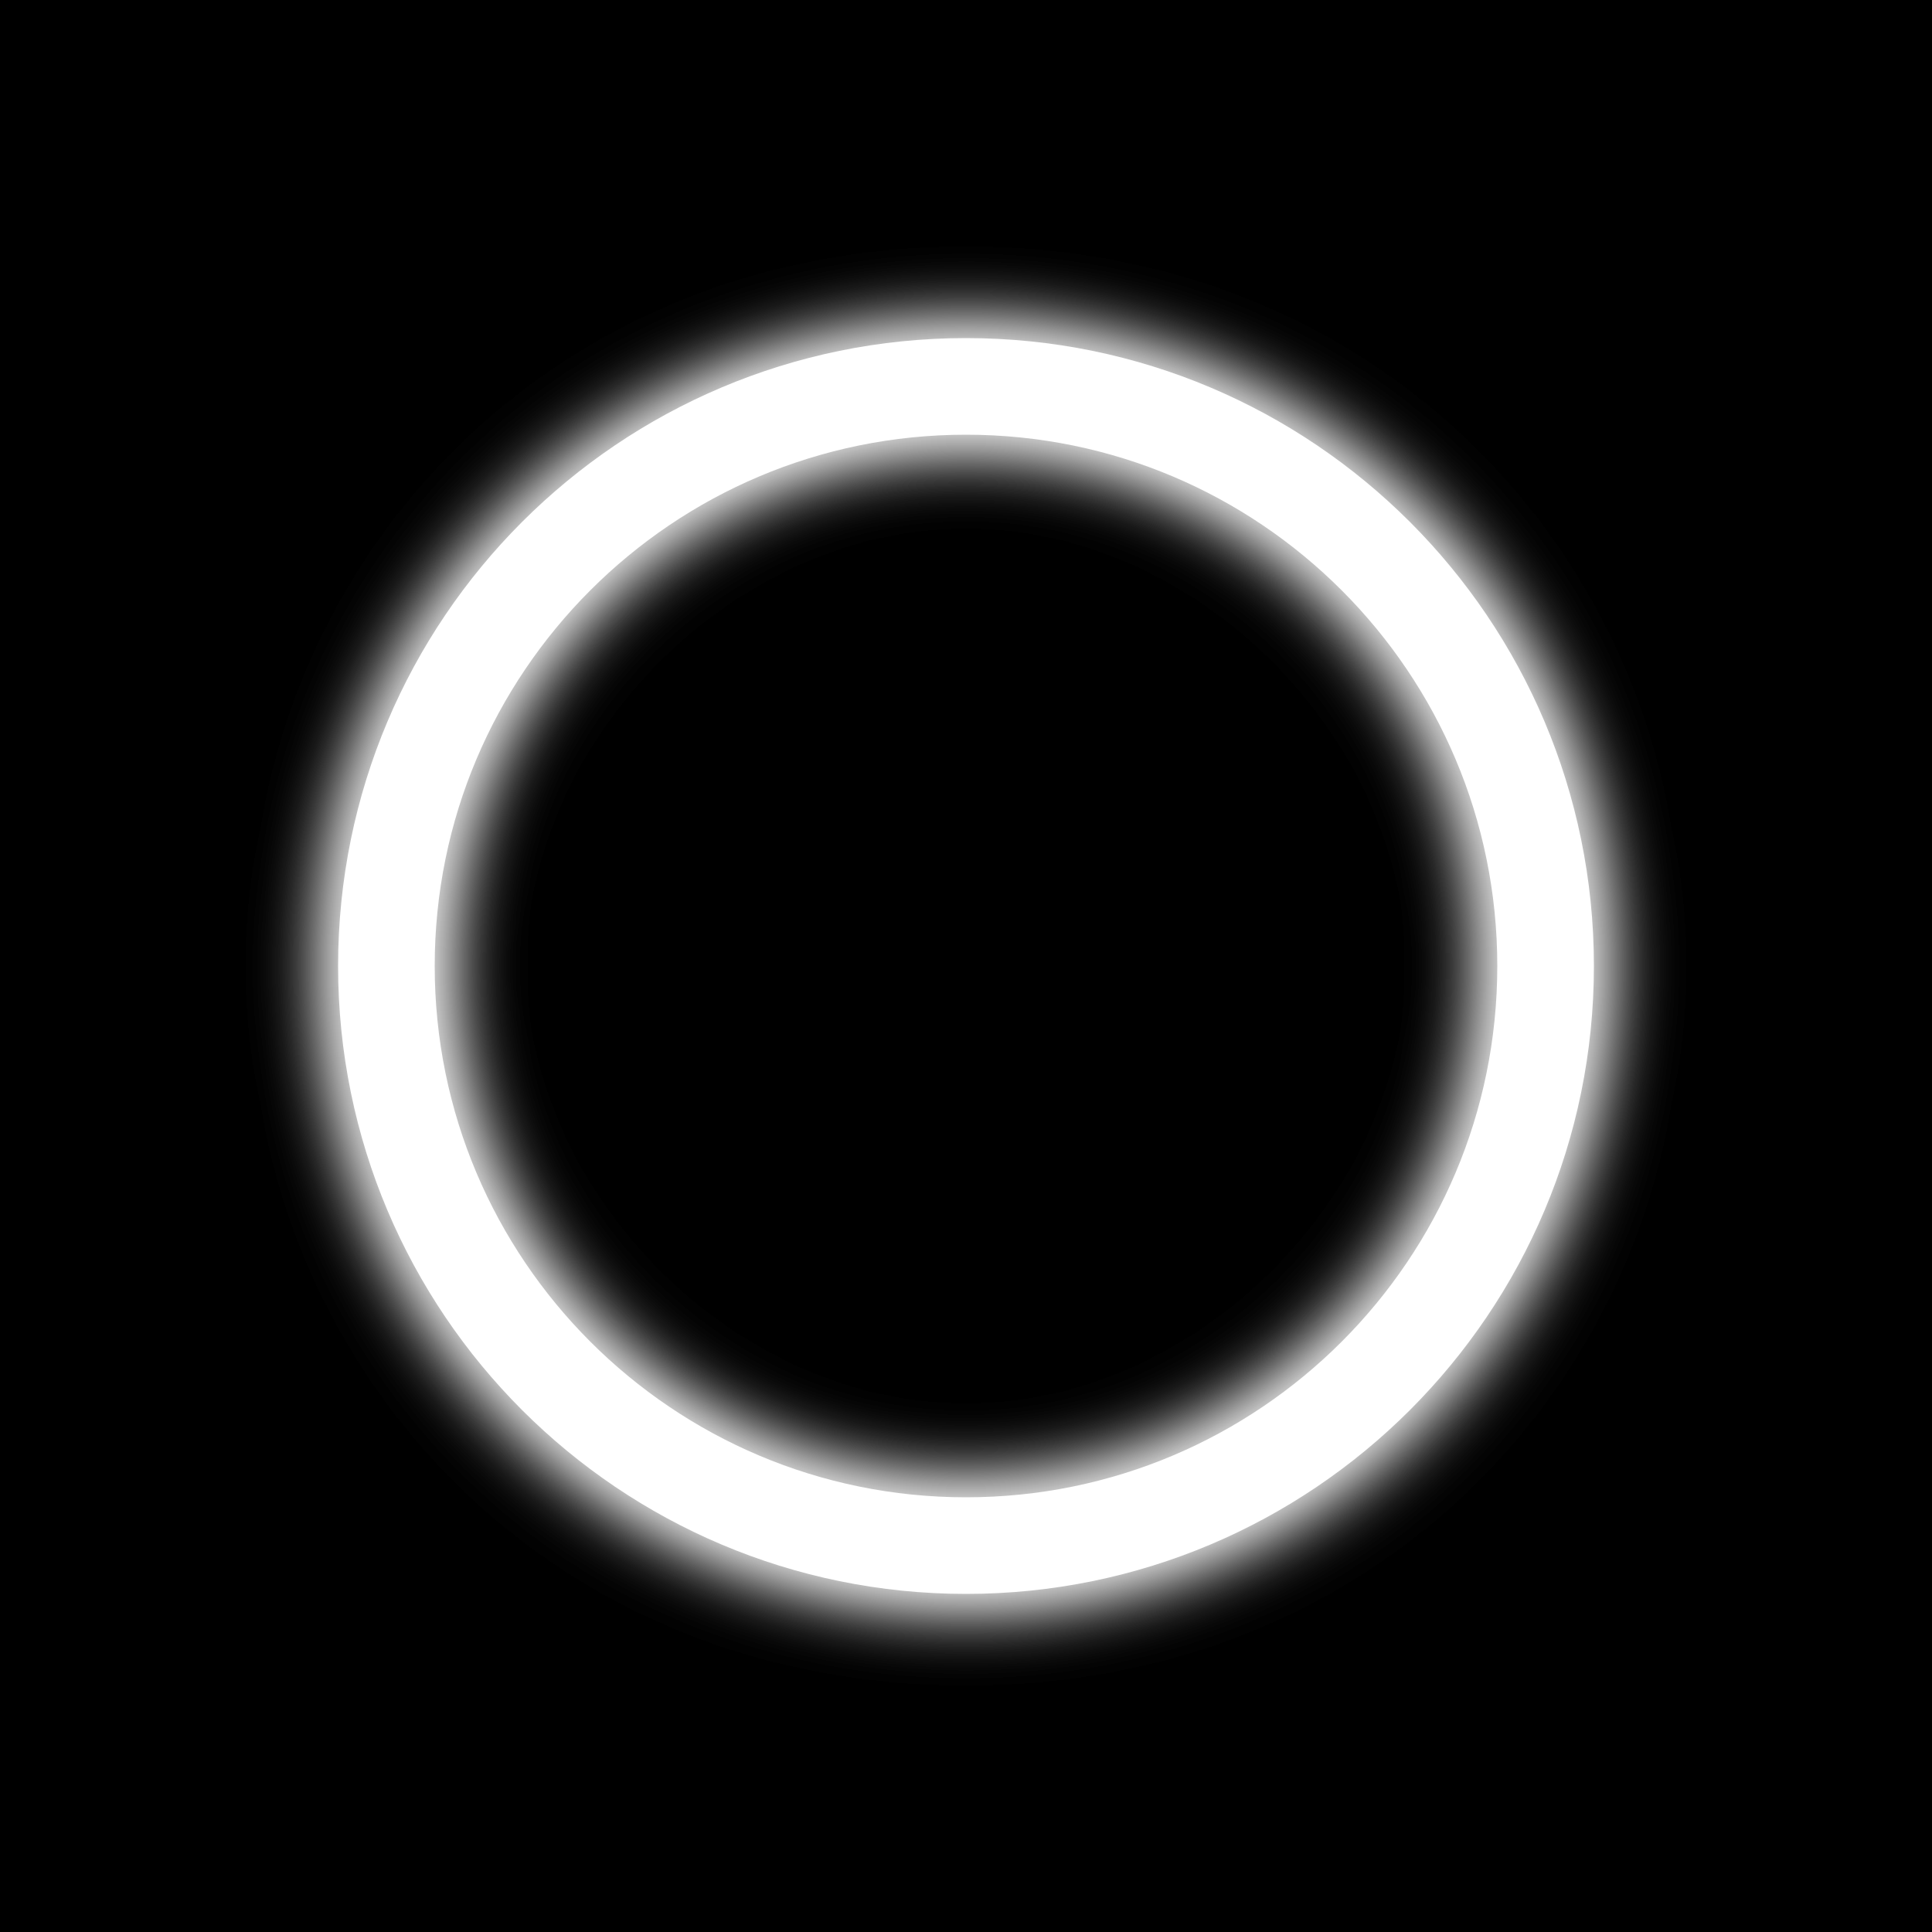
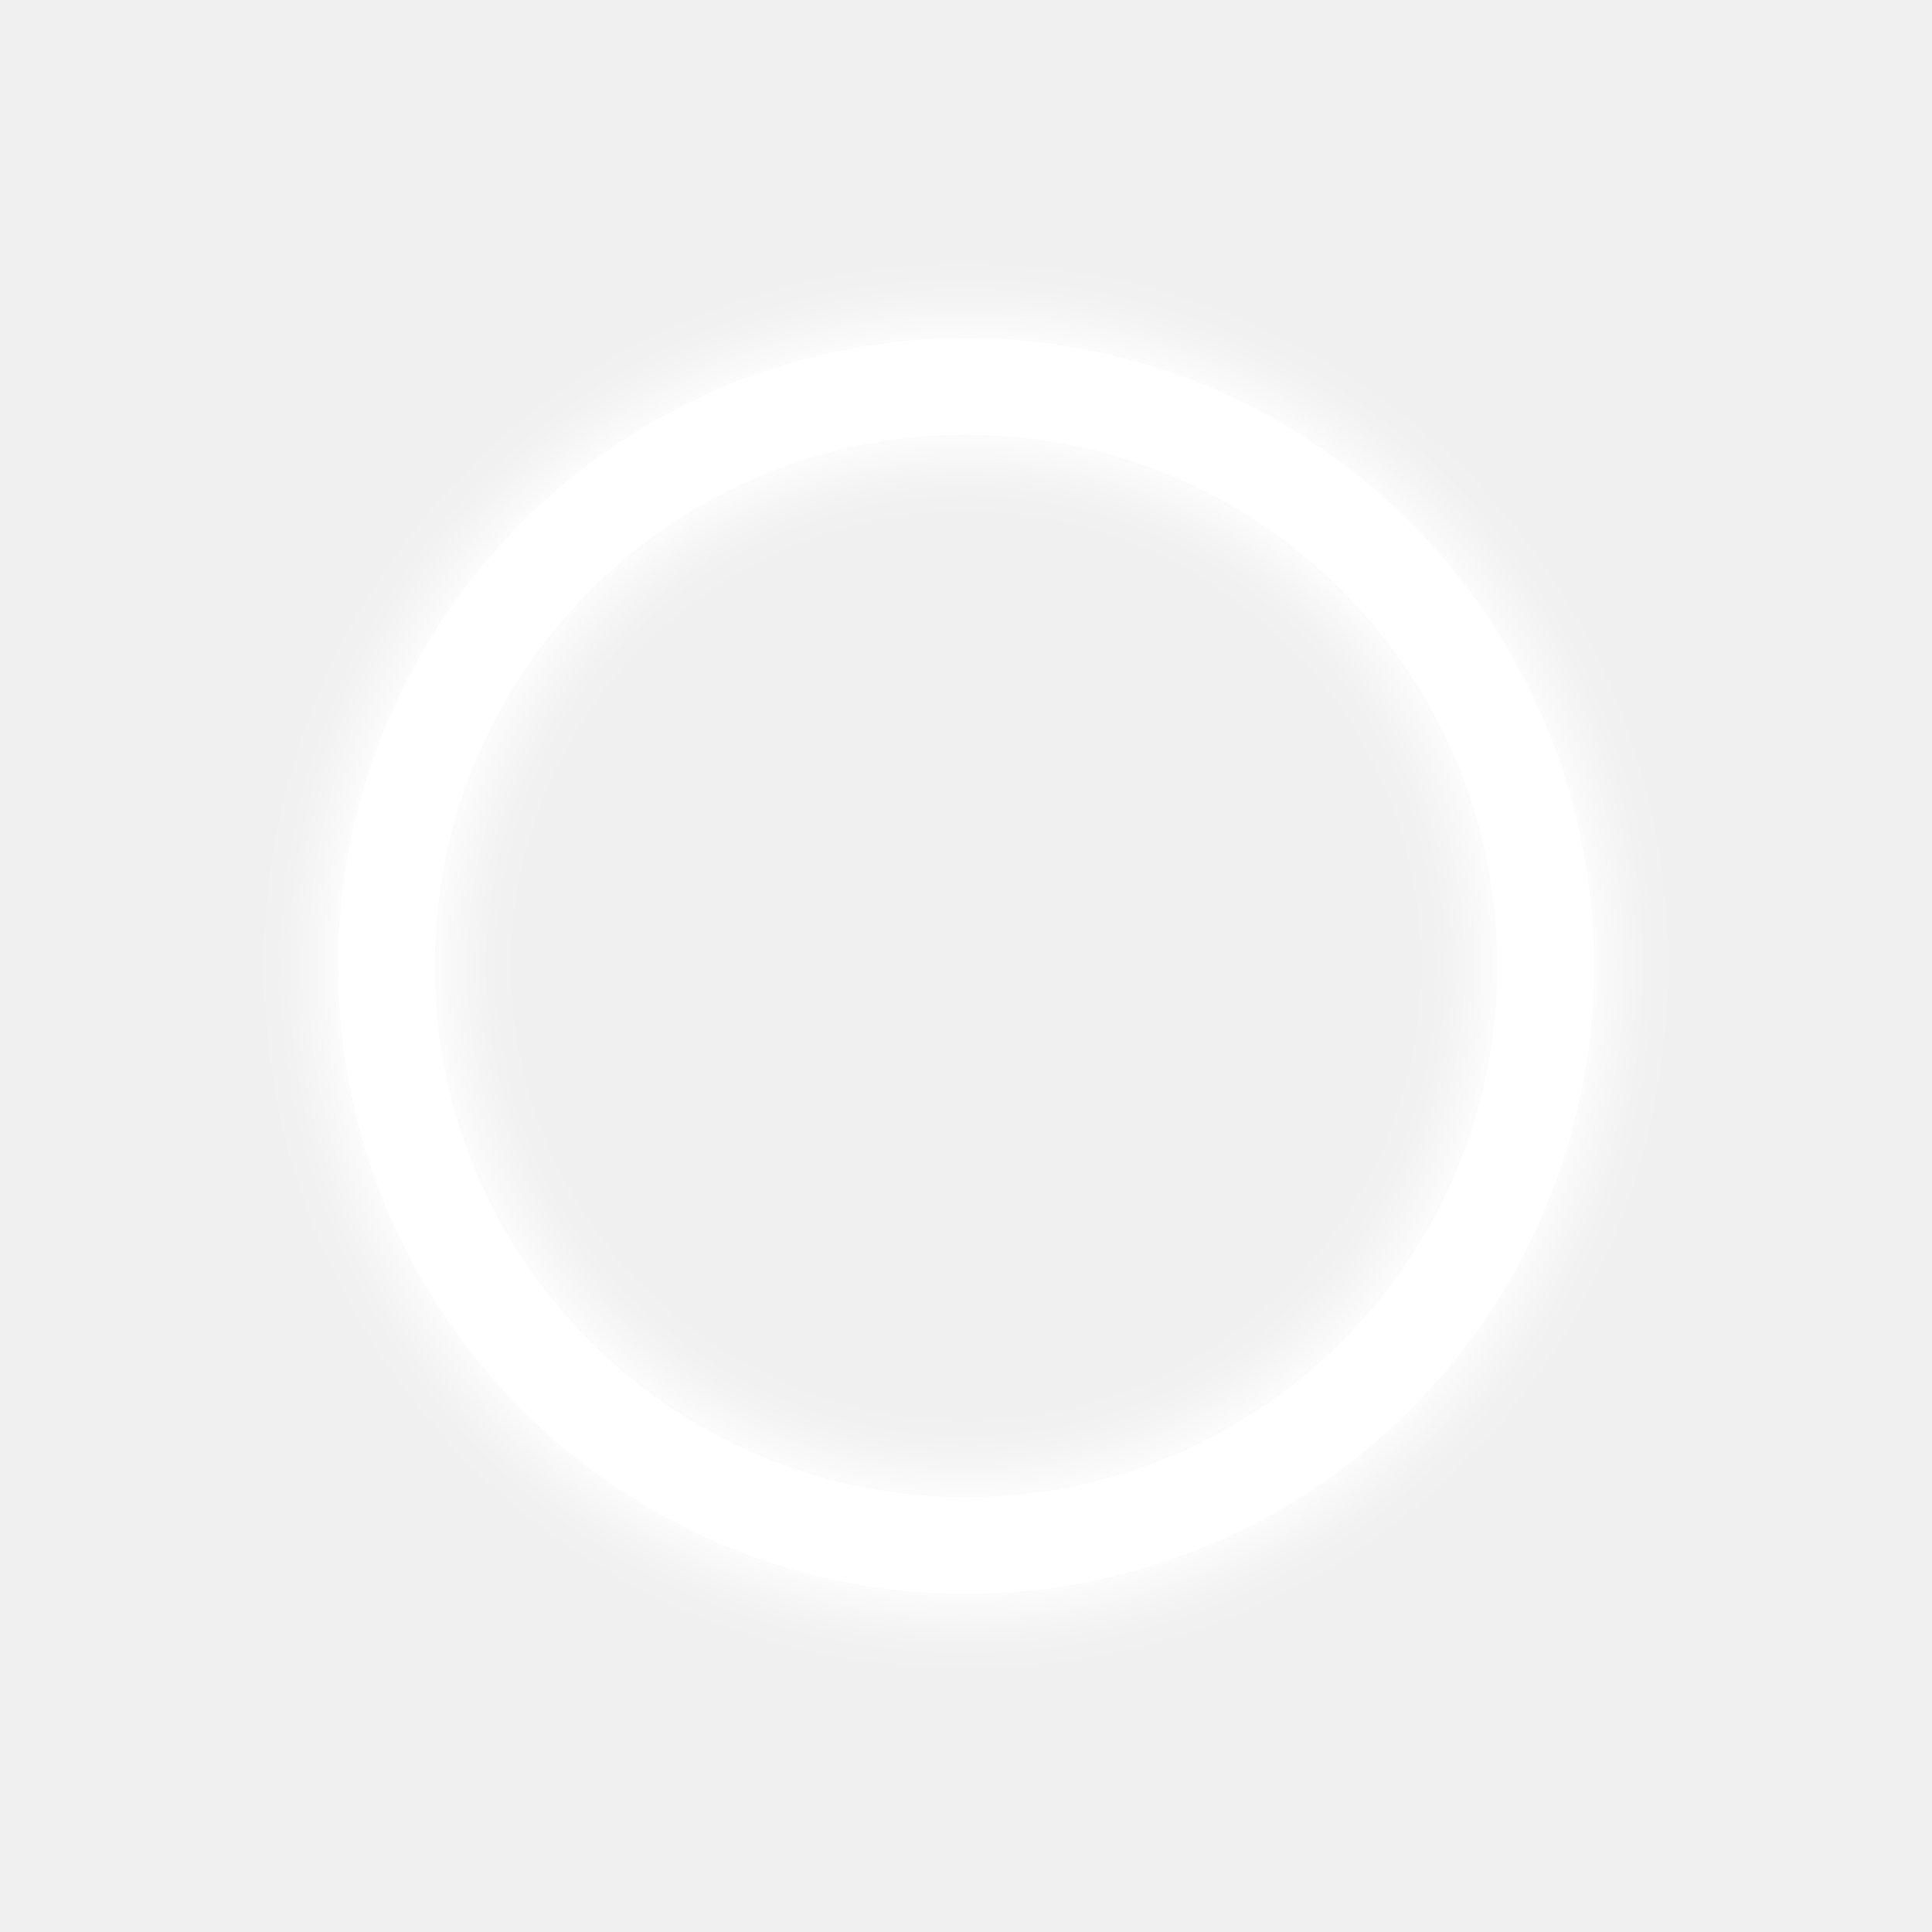
<svg xmlns="http://www.w3.org/2000/svg" width="200" height="200" viewBox="0 0 200 200">
  <defs>
    <filter id="glow" x="-50%" y="-50%" width="200%" height="200%">
      <feGaussianBlur stdDeviation="4" result="blurred" />
      <feMerge>
        <feMergeNode in="blurred" />
        <feMergeNode in="blurred" />
        <feMergeNode in="SourceGraphic" />
      </feMerge>
    </filter>
  </defs>
-   <rect width="200" height="200" fill="black" />
  <circle cx="100" cy="100" r="60" fill="none" stroke="white" stroke-width="10" filter="url(#glow)" />
</svg>
